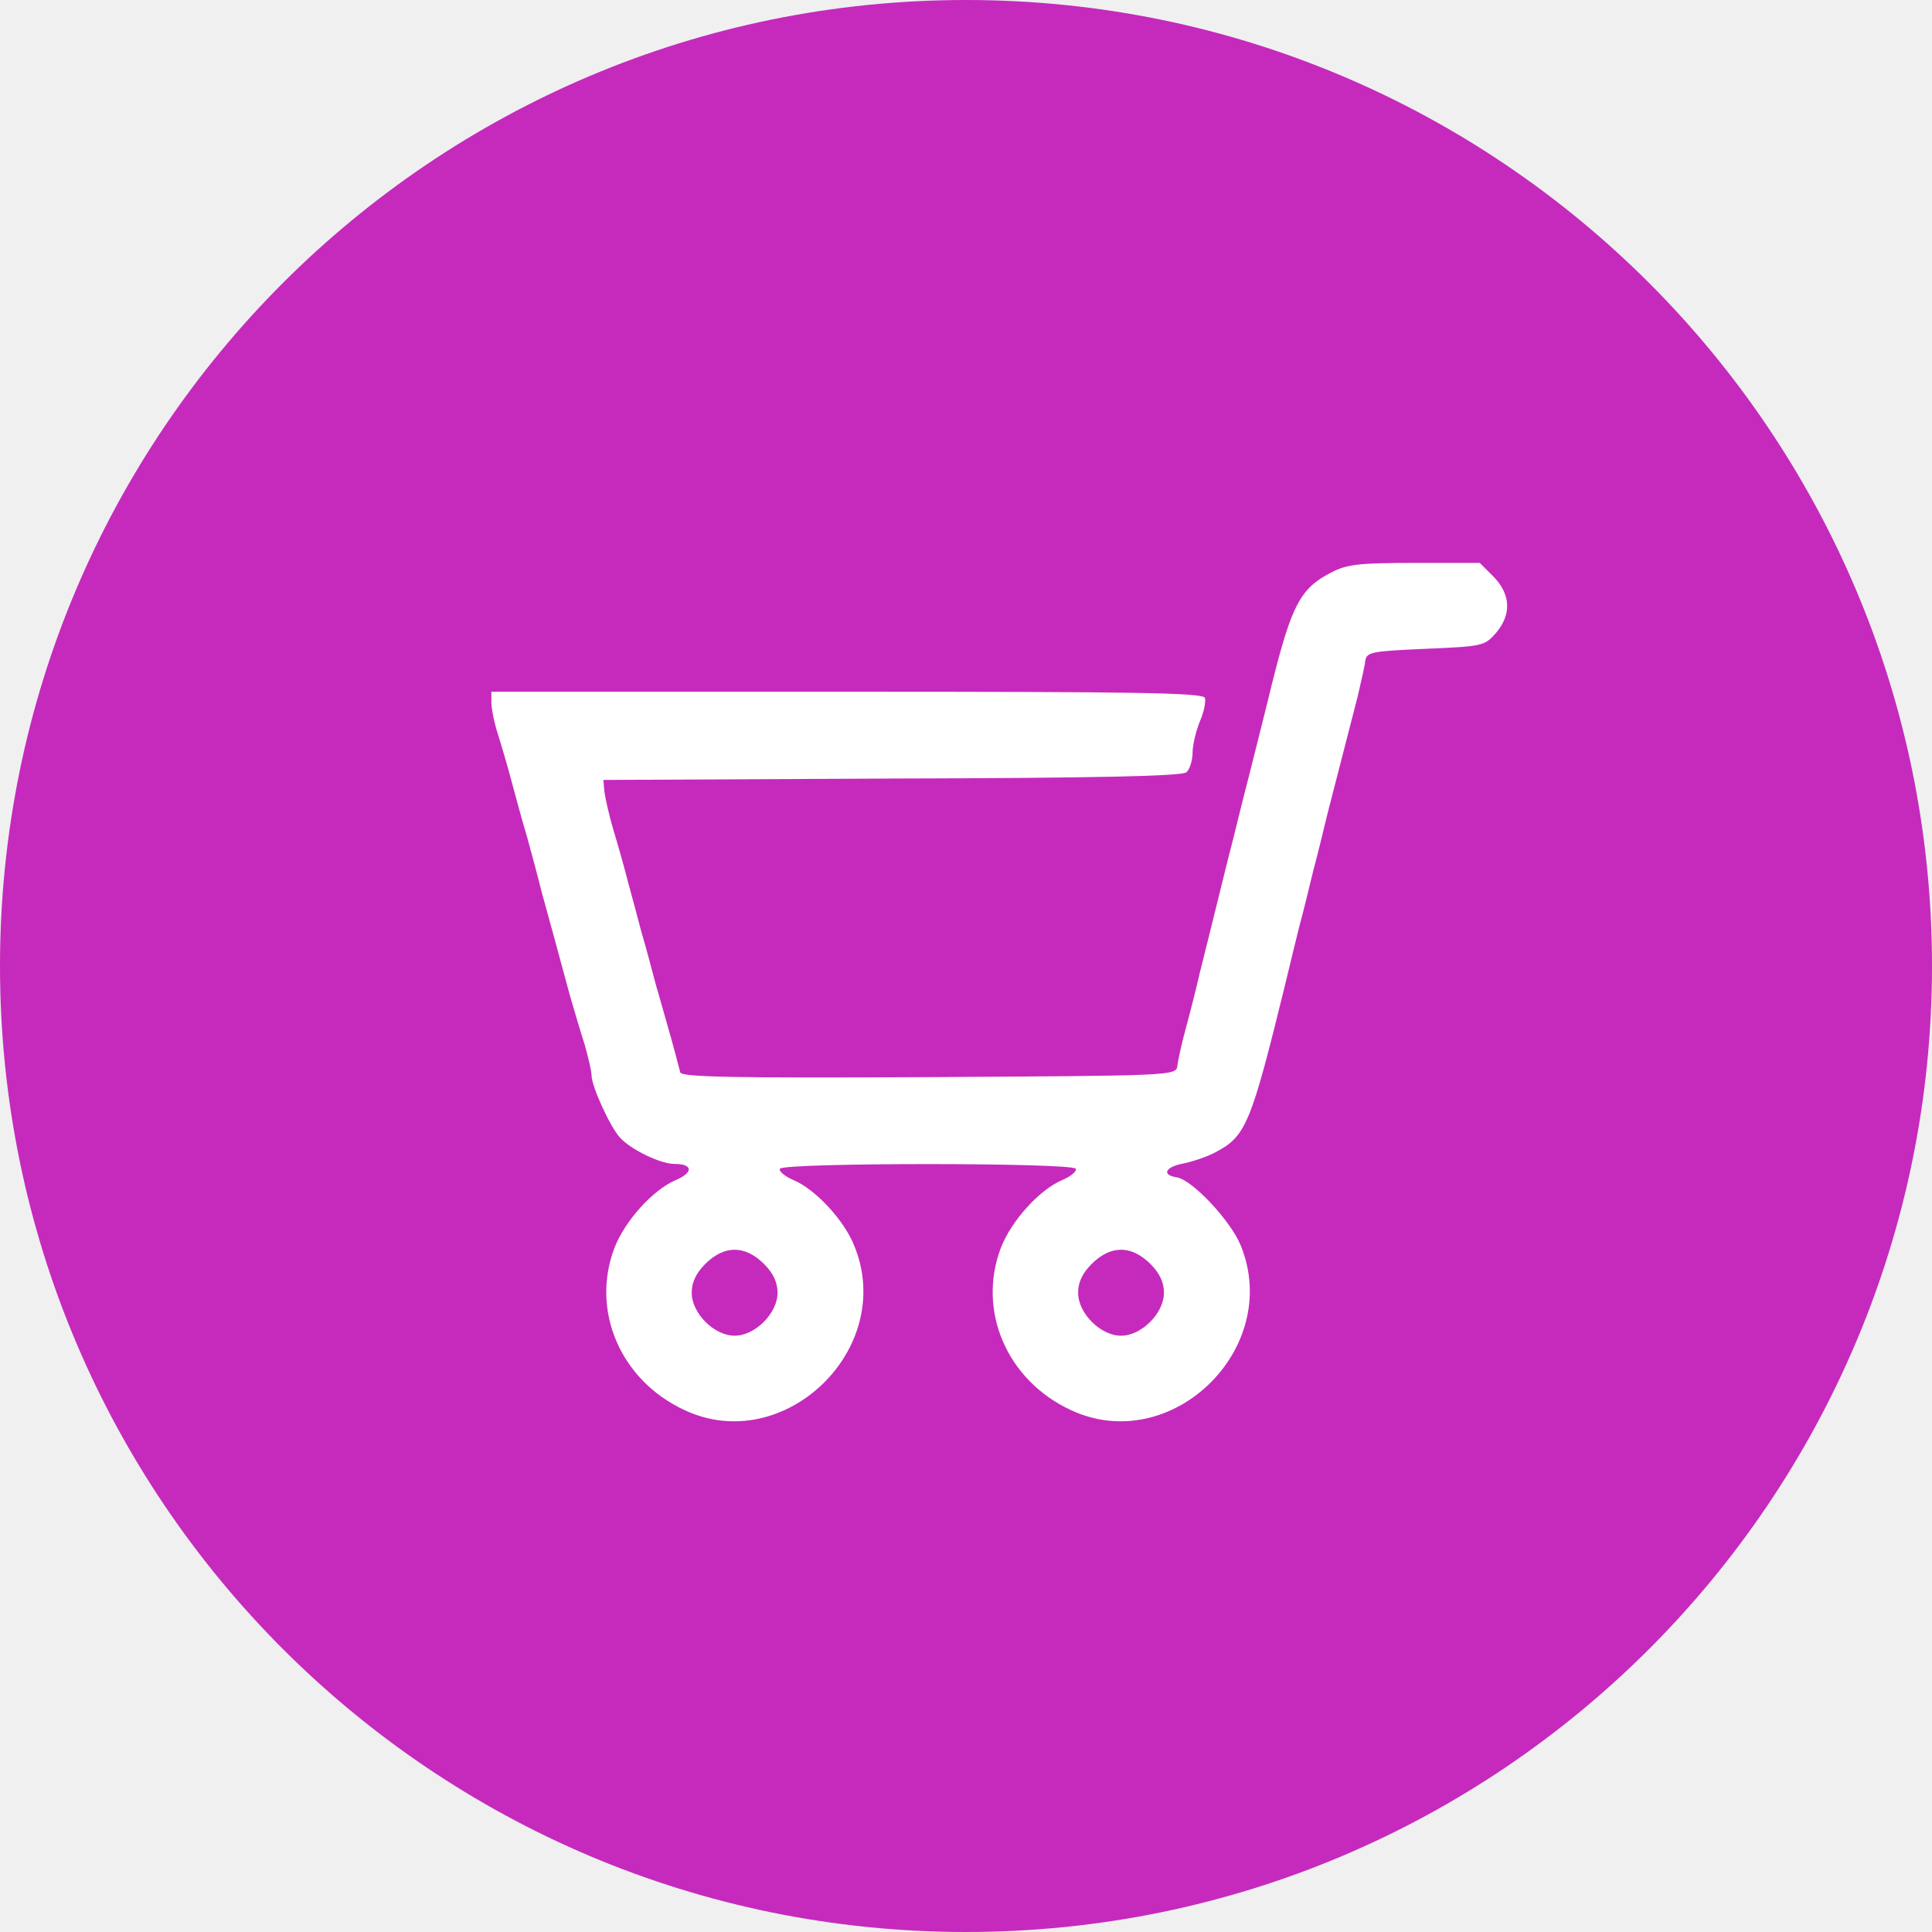
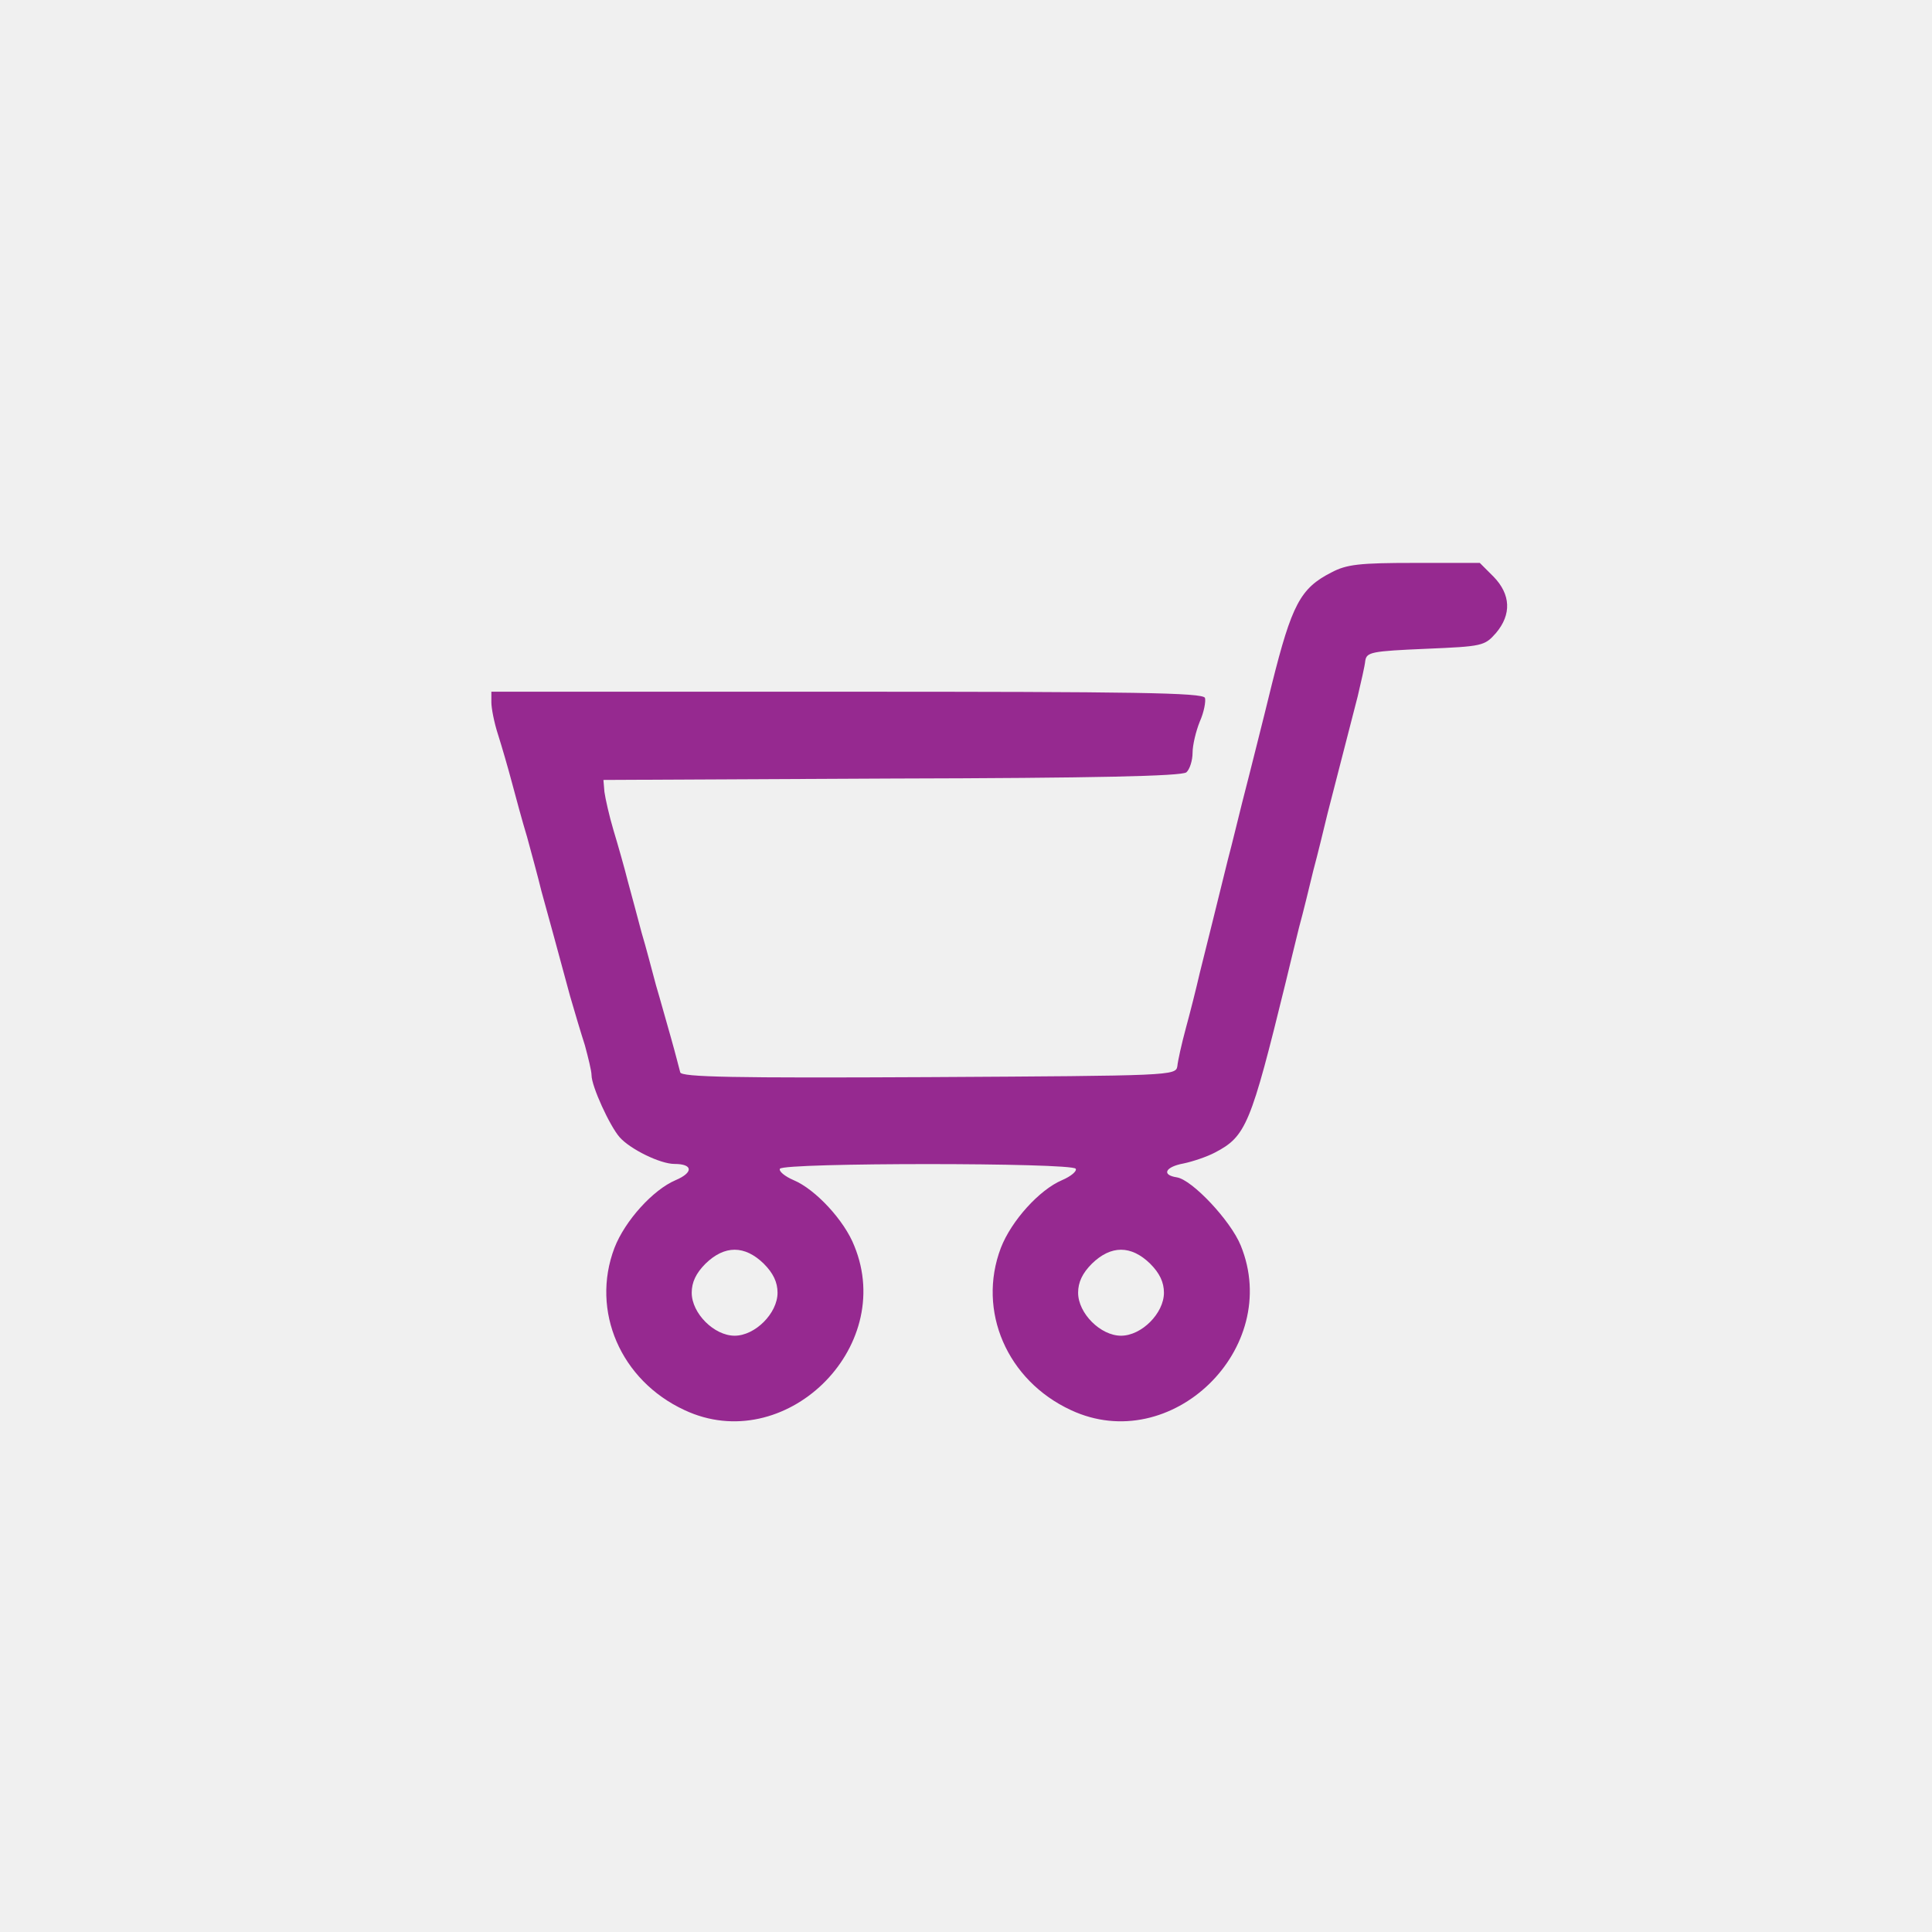
- <svg xmlns="http://www.w3.org/2000/svg" width="33" height="33" viewBox="0 0 33 33" fill="none">
-   <circle cx="16.5" cy="16.5" r="16.5" fill="#c52abd" />
-   <path d="M25.512 9.851C25.805 10.153 25.821 10.495 25.552 10.813C25.357 11.033 25.324 11.041 24.355 11.082C23.426 11.122 23.344 11.139 23.32 11.285C23.312 11.375 23.247 11.652 23.19 11.896C22.953 12.817 22.798 13.42 22.676 13.893C22.611 14.162 22.505 14.601 22.432 14.87C22.367 15.139 22.261 15.579 22.187 15.848C22.122 16.117 22.016 16.541 21.959 16.785C21.364 19.213 21.283 19.409 20.753 19.686C20.615 19.759 20.37 19.841 20.215 19.873C19.906 19.93 19.832 20.069 20.101 20.11C20.362 20.15 21.022 20.851 21.193 21.275C21.91 23.035 20.004 24.884 18.293 24.086C17.201 23.581 16.687 22.391 17.095 21.316C17.274 20.851 17.755 20.322 18.138 20.159C18.293 20.093 18.398 20.004 18.374 19.963C18.309 19.857 13.387 19.857 13.322 19.963C13.298 20.004 13.404 20.093 13.558 20.159C13.925 20.313 14.422 20.843 14.593 21.283C15.31 23.035 13.396 24.884 11.693 24.086C10.601 23.581 10.087 22.391 10.495 21.316C10.674 20.851 11.155 20.322 11.538 20.159C11.847 20.028 11.839 19.881 11.521 19.881C11.277 19.881 10.764 19.629 10.584 19.425C10.413 19.23 10.104 18.553 10.104 18.366C10.104 18.293 10.047 18.064 9.99 17.853C9.924 17.649 9.81 17.266 9.737 17.013C9.517 16.198 9.37 15.661 9.248 15.221C9.191 14.985 9.077 14.569 9.004 14.3C8.922 14.031 8.808 13.607 8.743 13.363C8.678 13.118 8.572 12.752 8.507 12.548C8.441 12.345 8.393 12.1 8.393 11.994V11.815H14.463C19.376 11.815 20.55 11.831 20.582 11.921C20.598 11.978 20.566 12.165 20.492 12.328C20.427 12.491 20.37 12.727 20.37 12.858C20.37 12.988 20.321 13.143 20.264 13.192C20.183 13.257 18.7 13.29 15.229 13.298L10.307 13.322L10.324 13.526C10.34 13.64 10.405 13.933 10.478 14.178C10.552 14.422 10.666 14.822 10.723 15.05C10.788 15.286 10.894 15.685 10.959 15.93C11.033 16.174 11.138 16.581 11.204 16.826C11.277 17.07 11.391 17.486 11.464 17.738C11.538 17.999 11.603 18.26 11.619 18.317C11.644 18.398 12.532 18.415 15.864 18.398C20.012 18.374 20.085 18.374 20.11 18.211C20.118 18.122 20.183 17.828 20.256 17.559C20.33 17.29 20.436 16.867 20.492 16.622C20.615 16.133 20.778 15.473 20.973 14.683C21.047 14.406 21.152 13.966 21.218 13.705C21.283 13.453 21.397 13.005 21.47 12.711C21.544 12.418 21.658 11.961 21.723 11.693C22.065 10.324 22.212 10.047 22.741 9.778C23.002 9.639 23.222 9.615 24.159 9.615H25.276L25.512 9.851ZM18.651 21.584C18.488 21.747 18.415 21.902 18.415 22.081C18.415 22.432 18.798 22.815 19.148 22.815C19.498 22.815 19.881 22.432 19.881 22.081C19.881 21.902 19.808 21.747 19.645 21.584C19.319 21.267 18.977 21.267 18.651 21.584ZM12.051 21.584C11.888 21.747 11.815 21.902 11.815 22.081C11.815 22.432 12.198 22.815 12.548 22.815C12.898 22.815 13.281 22.432 13.281 22.081C13.281 21.902 13.208 21.747 13.045 21.584C12.719 21.267 12.377 21.267 12.051 21.584Z" fill="white" />
+ <svg xmlns="http://www.w3.org/2000/svg" width="44" height="44" viewBox="0 0 33 33" fill="none">
+   <circle cx="16.5" cy="16.5" r="16.5" fill="none" />
+   <path d="M25.512 9.851C25.805 10.153 25.821 10.495 25.552 10.813C25.357 11.033 25.324 11.041 24.355 11.082C23.426 11.122 23.344 11.139 23.32 11.285C23.312 11.375 23.247 11.652 23.19 11.896C22.953 12.817 22.798 13.42 22.676 13.893C22.611 14.162 22.505 14.601 22.432 14.87C22.367 15.139 22.261 15.579 22.187 15.848C22.122 16.117 22.016 16.541 21.959 16.785C21.364 19.213 21.283 19.409 20.753 19.686C20.615 19.759 20.37 19.841 20.215 19.873C19.906 19.93 19.832 20.069 20.101 20.11C20.362 20.15 21.022 20.851 21.193 21.275C21.91 23.035 20.004 24.884 18.293 24.086C17.201 23.581 16.687 22.391 17.095 21.316C17.274 20.851 17.755 20.322 18.138 20.159C18.293 20.093 18.398 20.004 18.374 19.963C18.309 19.857 13.387 19.857 13.322 19.963C13.298 20.004 13.404 20.093 13.558 20.159C13.925 20.313 14.422 20.843 14.593 21.283C15.31 23.035 13.396 24.884 11.693 24.086C10.601 23.581 10.087 22.391 10.495 21.316C10.674 20.851 11.155 20.322 11.538 20.159C11.847 20.028 11.839 19.881 11.521 19.881C11.277 19.881 10.764 19.629 10.584 19.425C10.413 19.23 10.104 18.553 10.104 18.366C10.104 18.293 10.047 18.064 9.99 17.853C9.924 17.649 9.81 17.266 9.737 17.013C9.517 16.198 9.37 15.661 9.248 15.221C9.191 14.985 9.077 14.569 9.004 14.3C8.922 14.031 8.808 13.607 8.743 13.363C8.678 13.118 8.572 12.752 8.507 12.548C8.441 12.345 8.393 12.1 8.393 11.994V11.815H14.463C19.376 11.815 20.55 11.831 20.582 11.921C20.598 11.978 20.566 12.165 20.492 12.328C20.427 12.491 20.37 12.727 20.37 12.858C20.37 12.988 20.321 13.143 20.264 13.192C20.183 13.257 18.7 13.29 15.229 13.298L10.307 13.322L10.324 13.526C10.34 13.64 10.405 13.933 10.478 14.178C10.552 14.422 10.666 14.822 10.723 15.05C10.788 15.286 10.894 15.685 10.959 15.93C11.033 16.174 11.138 16.581 11.204 16.826C11.277 17.07 11.391 17.486 11.464 17.738C11.538 17.999 11.603 18.26 11.619 18.317C11.644 18.398 12.532 18.415 15.864 18.398C20.012 18.374 20.085 18.374 20.11 18.211C20.118 18.122 20.183 17.828 20.256 17.559C20.33 17.29 20.436 16.867 20.492 16.622C20.615 16.133 20.778 15.473 20.973 14.683C21.047 14.406 21.152 13.966 21.218 13.705C21.283 13.453 21.397 13.005 21.47 12.711C21.544 12.418 21.658 11.961 21.723 11.693C22.065 10.324 22.212 10.047 22.741 9.778C23.002 9.639 23.222 9.615 24.159 9.615H25.276L25.512 9.851ZM18.651 21.584C18.488 21.747 18.415 21.902 18.415 22.081C18.415 22.432 18.798 22.815 19.148 22.815C19.498 22.815 19.881 22.432 19.881 22.081C19.881 21.902 19.808 21.747 19.645 21.584C19.319 21.267 18.977 21.267 18.651 21.584ZM12.051 21.584C11.888 21.747 11.815 21.902 11.815 22.081C11.815 22.432 12.198 22.815 12.548 22.815C12.898 22.815 13.281 22.432 13.281 22.081C13.281 21.902 13.208 21.747 13.045 21.584C12.719 21.267 12.377 21.267 12.051 21.584Z" fill="#962990" />
</svg>
